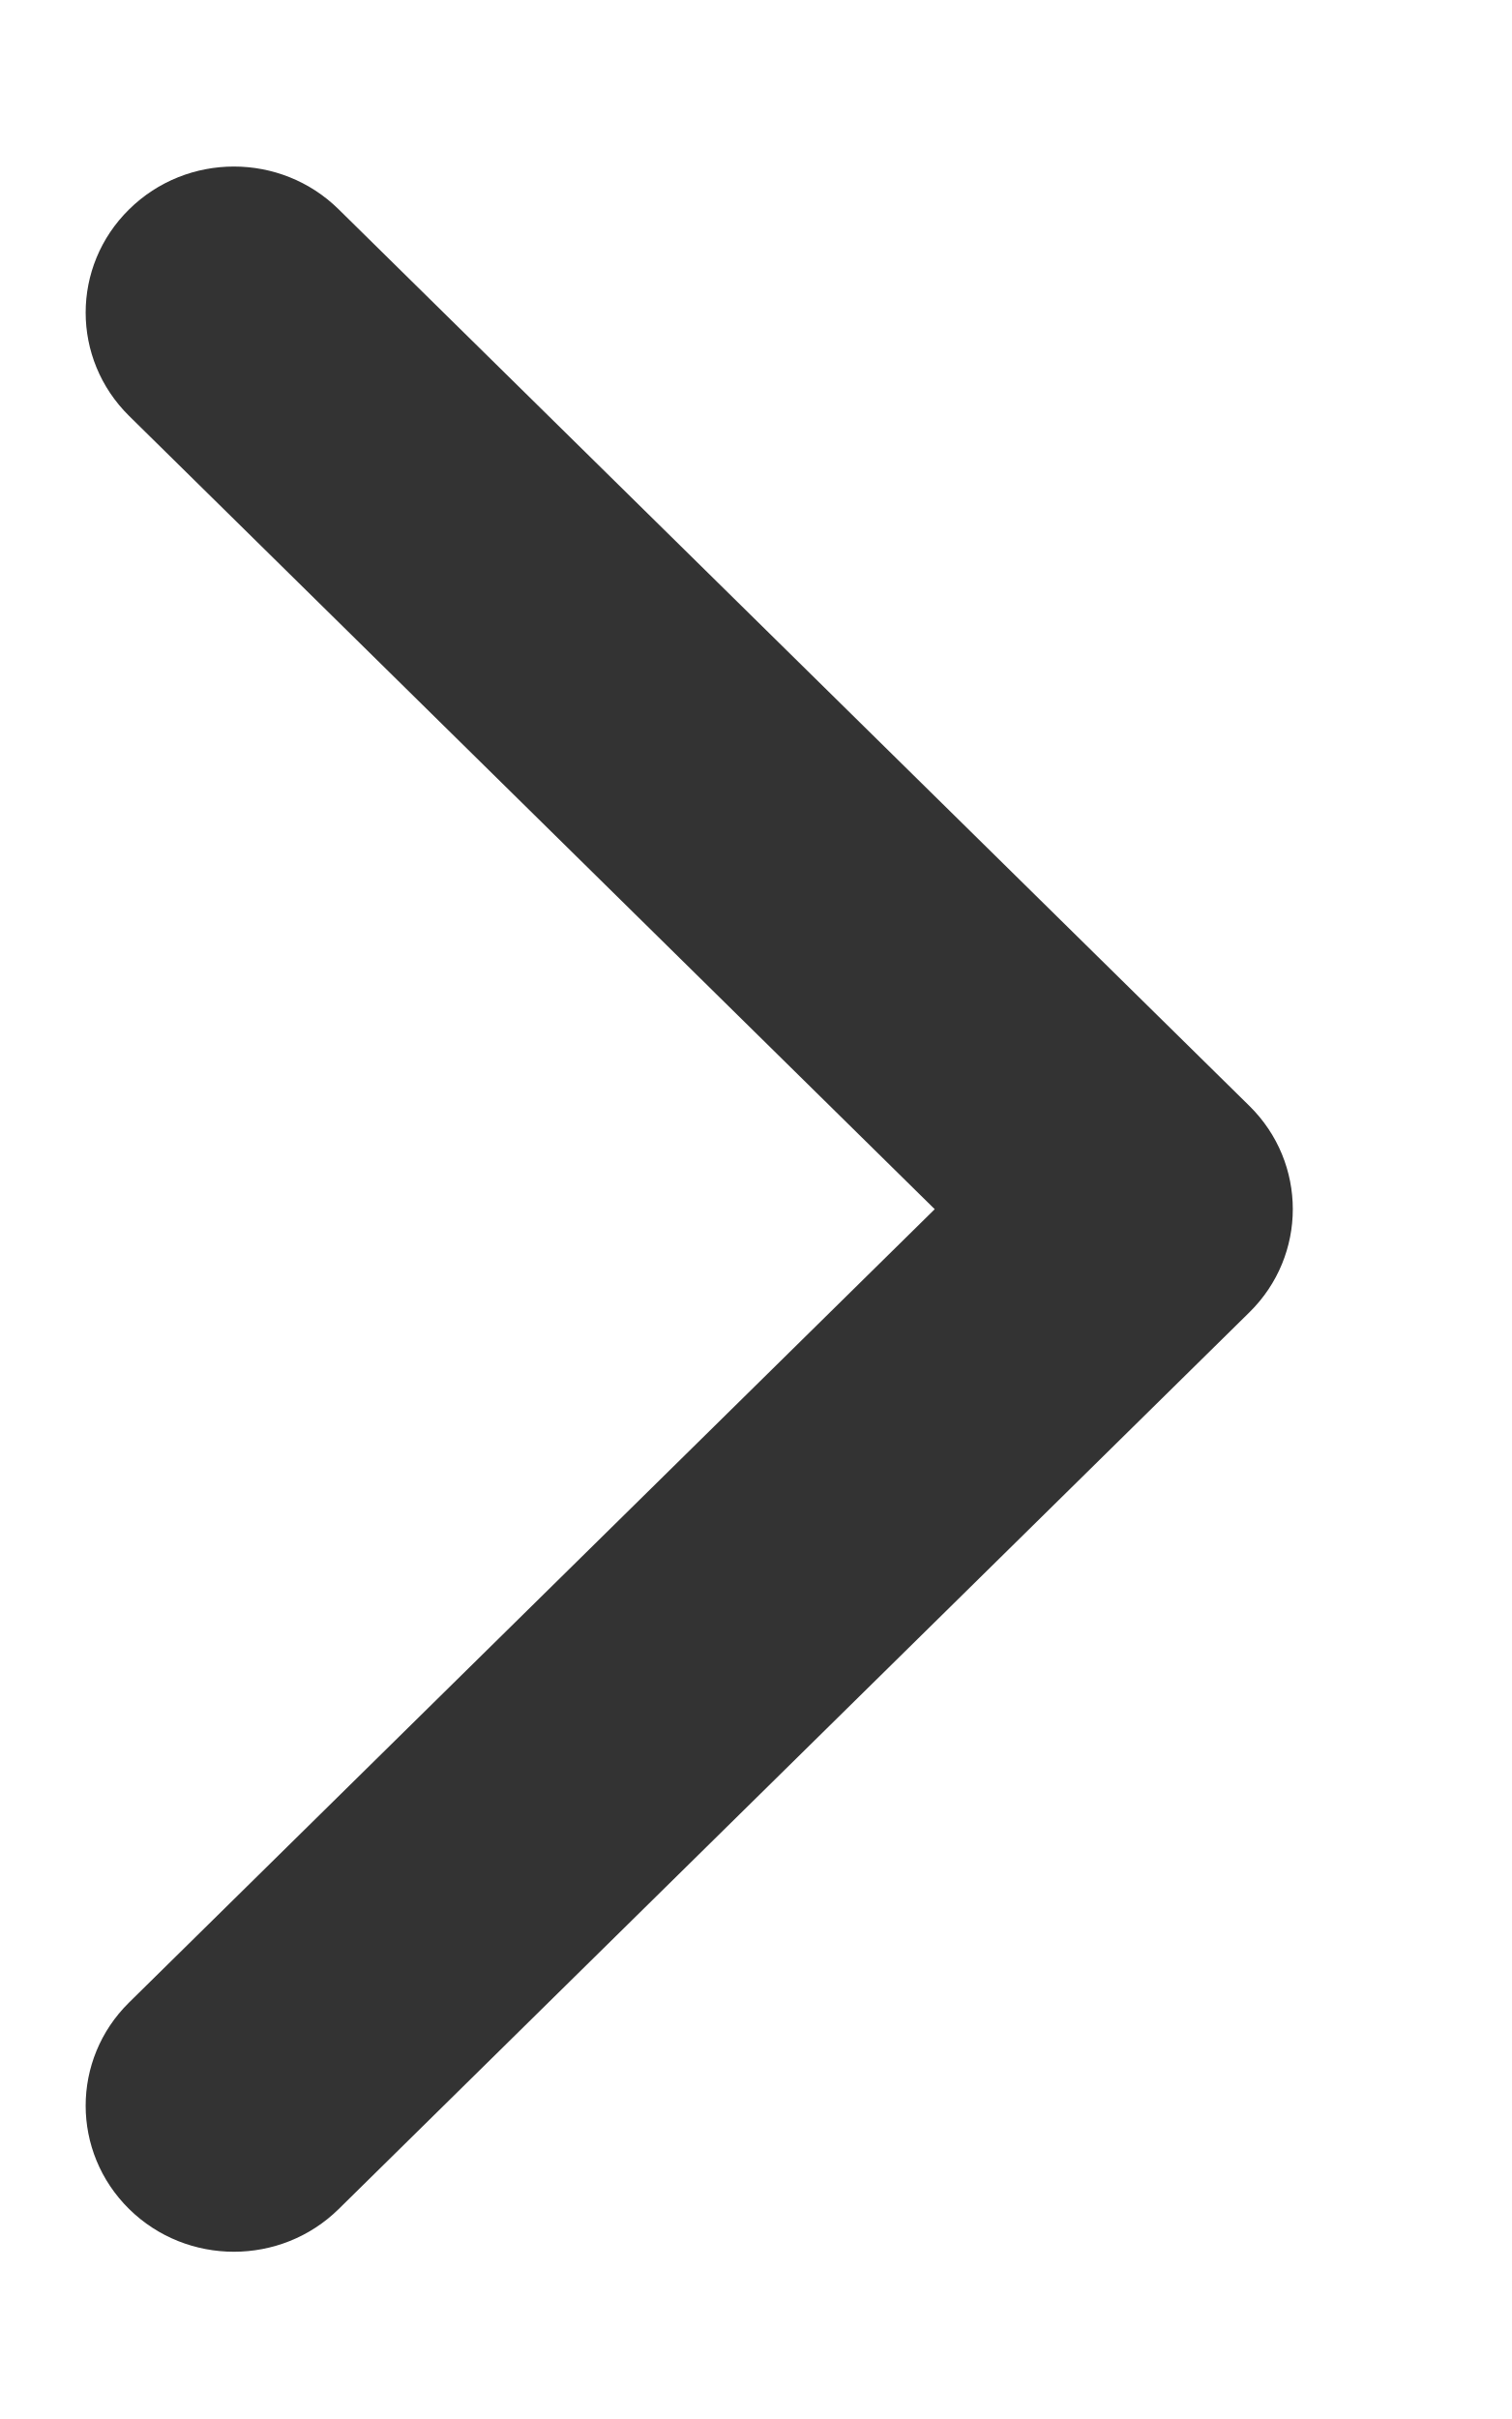
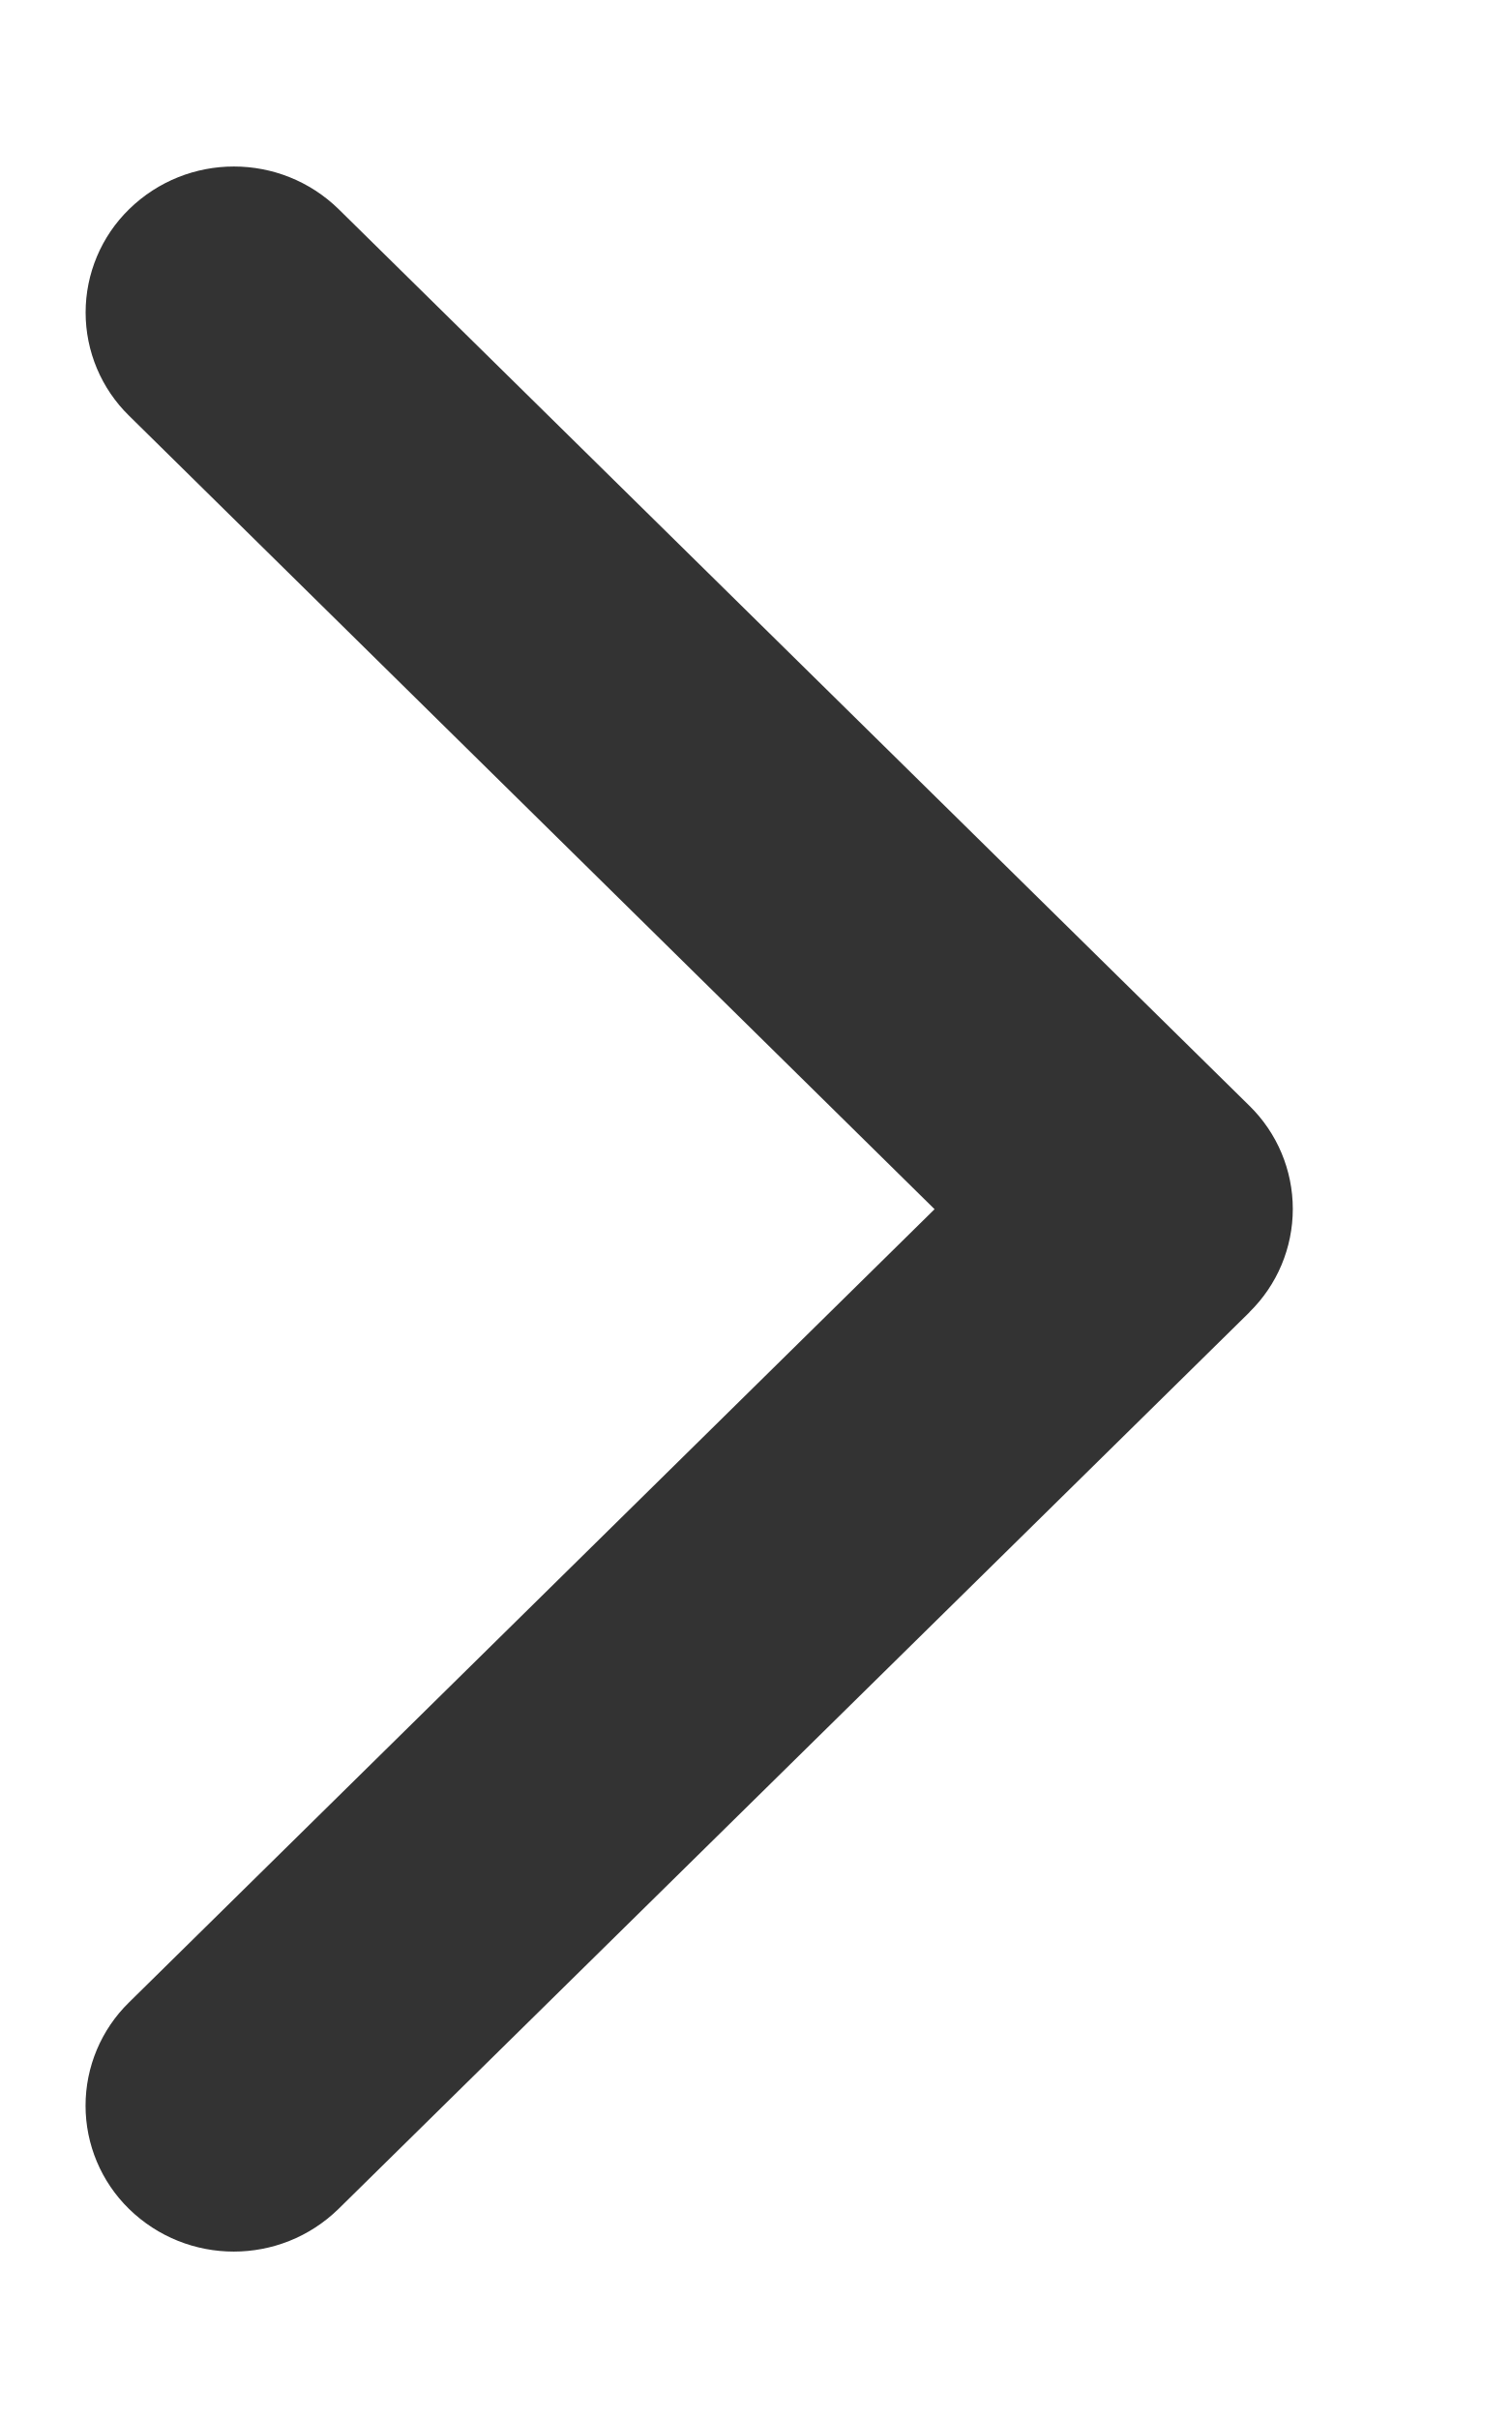
- <svg xmlns="http://www.w3.org/2000/svg" width="10px" height="16px" viewBox="0 0 10 16" version="1.1">
-   <defs />
-   <g id="Events" stroke="none" stroke-width="1" fill="none" fill-rule="evenodd">
-     <g id="Assets" transform="translate(-829, -400)">
-       <rect id="Rectangle" x="720" y="-6" width="748" height="1210" />
-       <g id="Icons-/-Close-Copy-3" transform="translate(829, 401)" fill="#333333" fill-rule="nonzero">
-         <path d="M8.266,7.68 L2.241,13.611 C1.858,13.988 1.237,13.988 0.854,13.611 C0.471,13.233 0.471,12.622 0.854,12.245 L6.184,6.998 L0.854,1.751 C0.471,1.373 0.471,0.762 0.854,0.385 C1.237,0.007 1.858,0.007 2.241,0.385 L8.266,6.315 C8.457,6.503 8.553,6.75 8.553,6.998 C8.553,7.245 8.457,7.492 8.266,7.68 Z" id="Shape" />
-       </g>
-     </g>
+ <svg xmlns="http://www.w3.org/2000/svg" width="10" height="16">
+   <g fill="none" fill-rule="evenodd">
+     <path d="M-109-406h748V804h-748z" />
+     <path d="M8.266 8.68L2.24 14.61a.992.992 0 0 1-1.387 0 .955.955 0 0 1 0-1.365l5.33-5.247L.854 2.75a.955.955 0 0 1 0-1.366.992.992 0 0 1 1.387 0l6.025 5.93a.955.955 0 0 1 0 1.365z" fill="#333" fill-rule="nonzero" />
  </g>
</svg>
